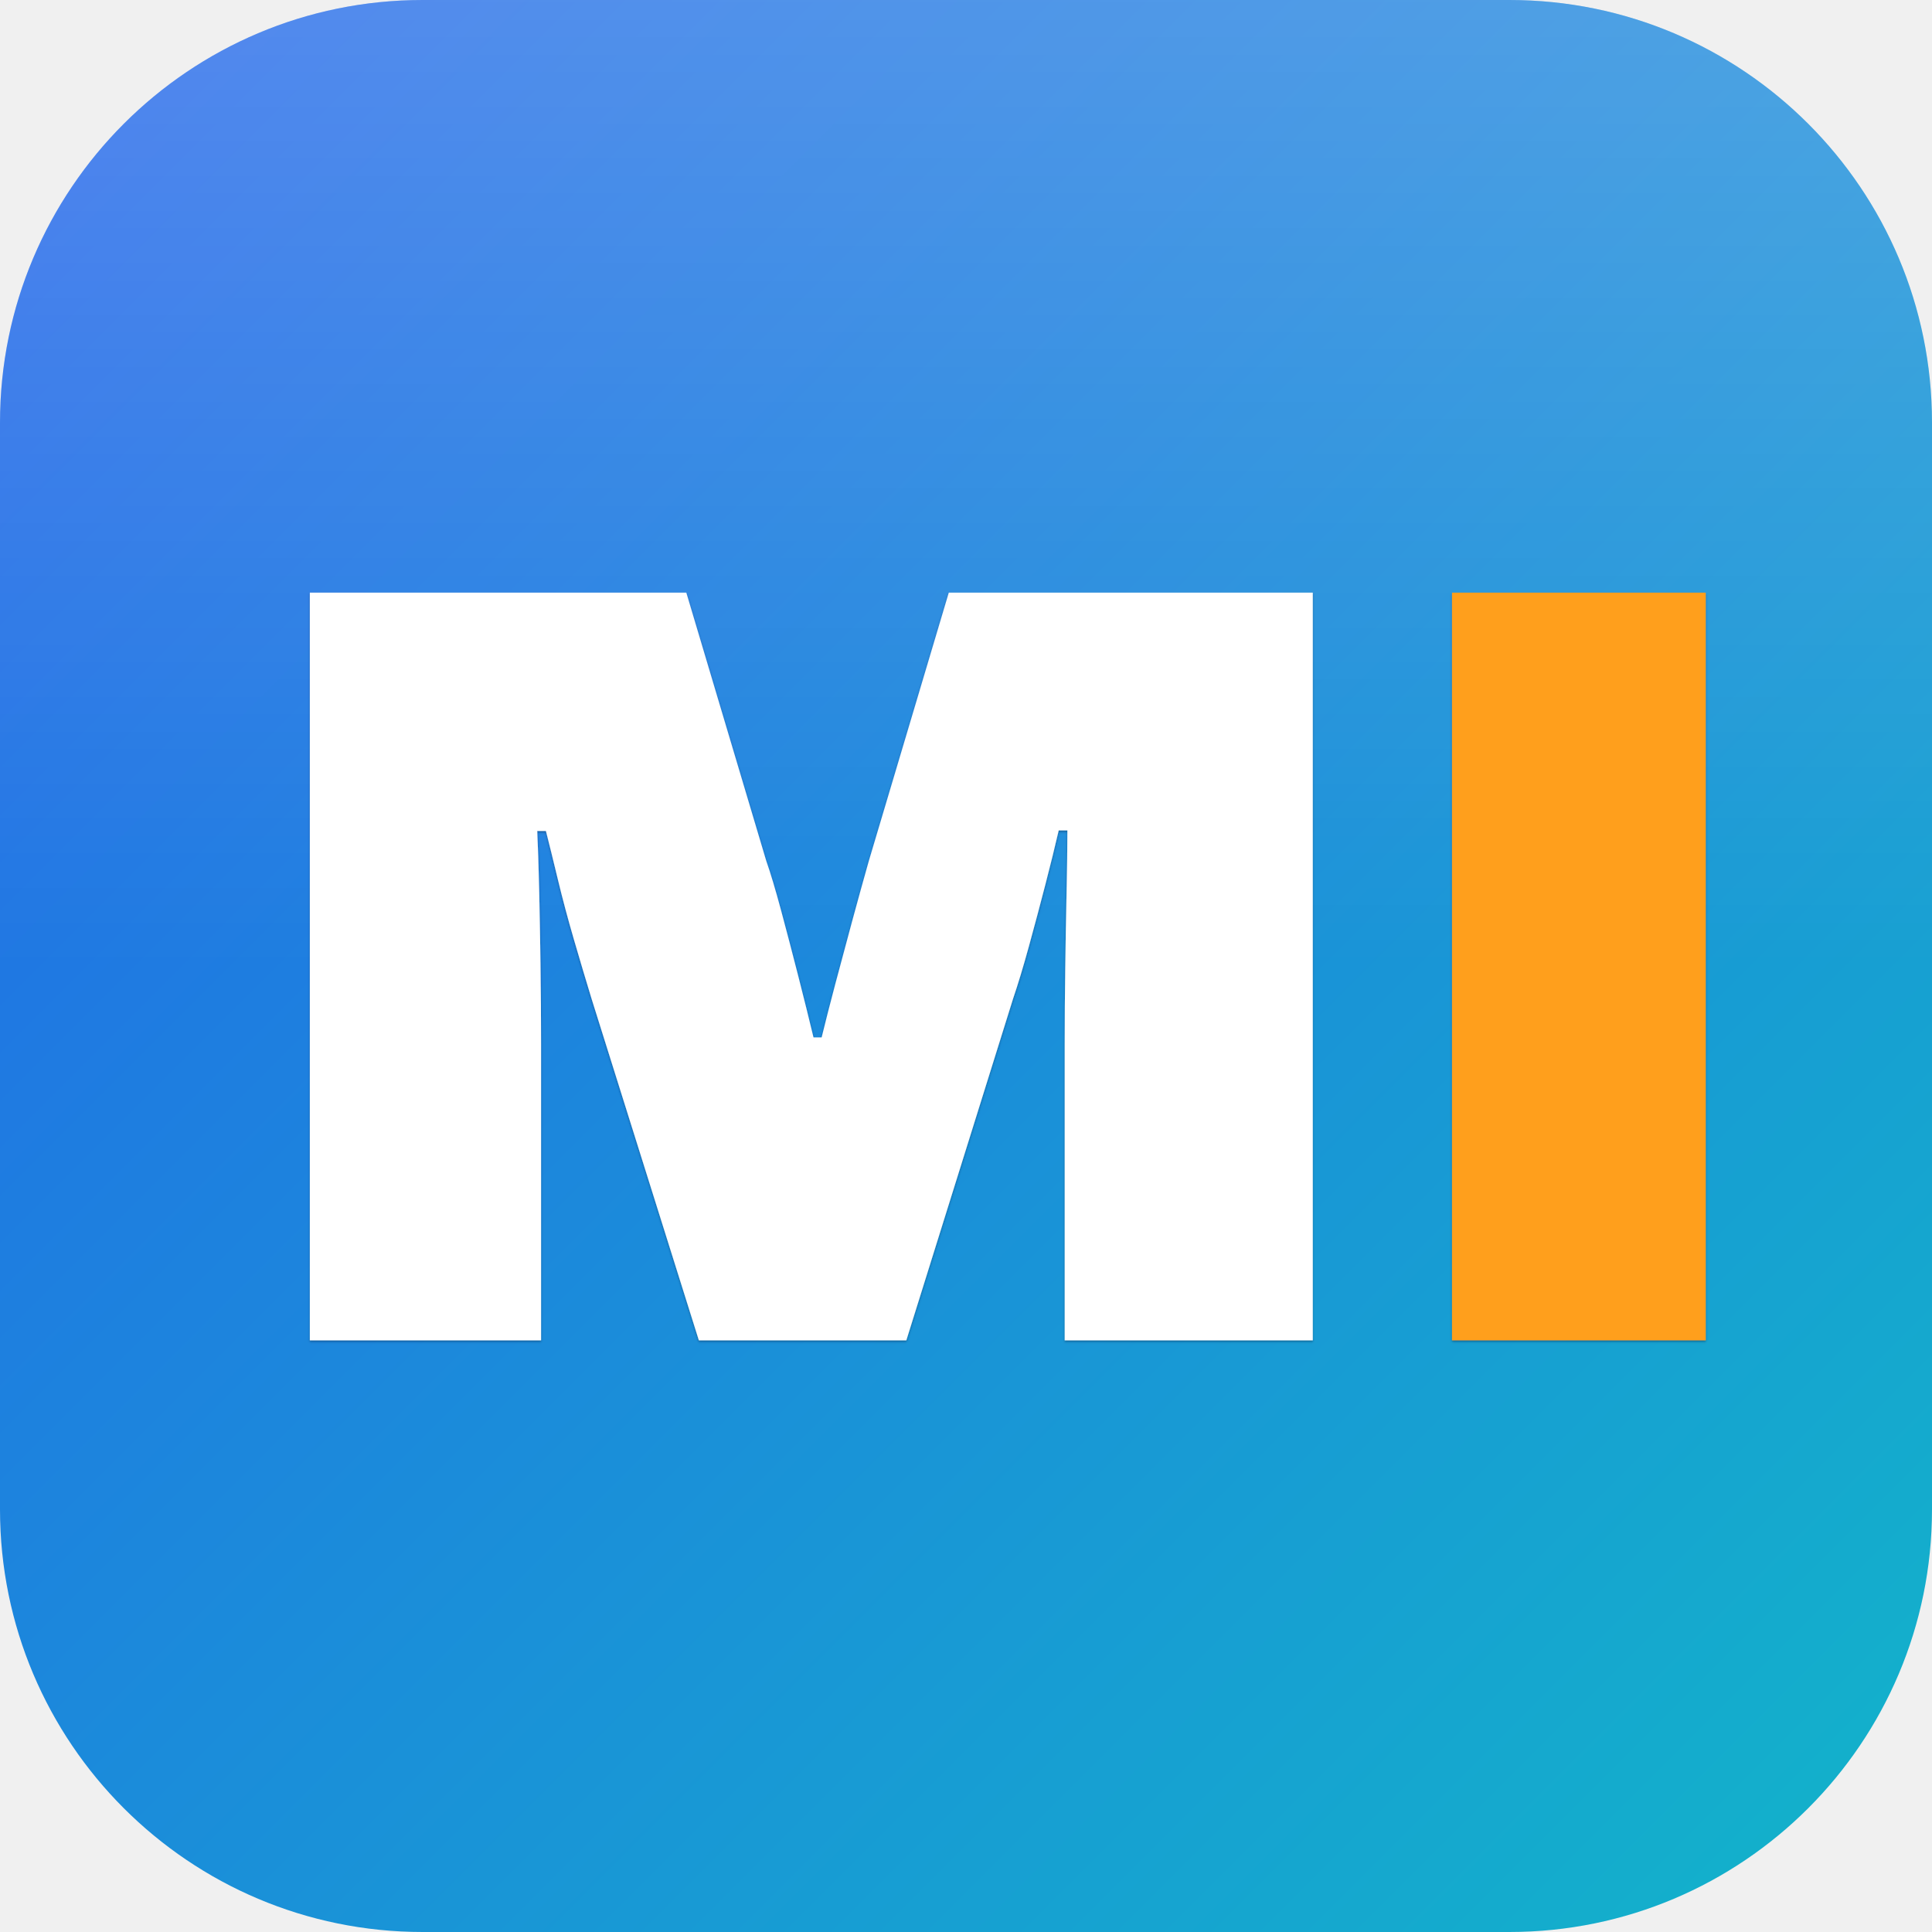
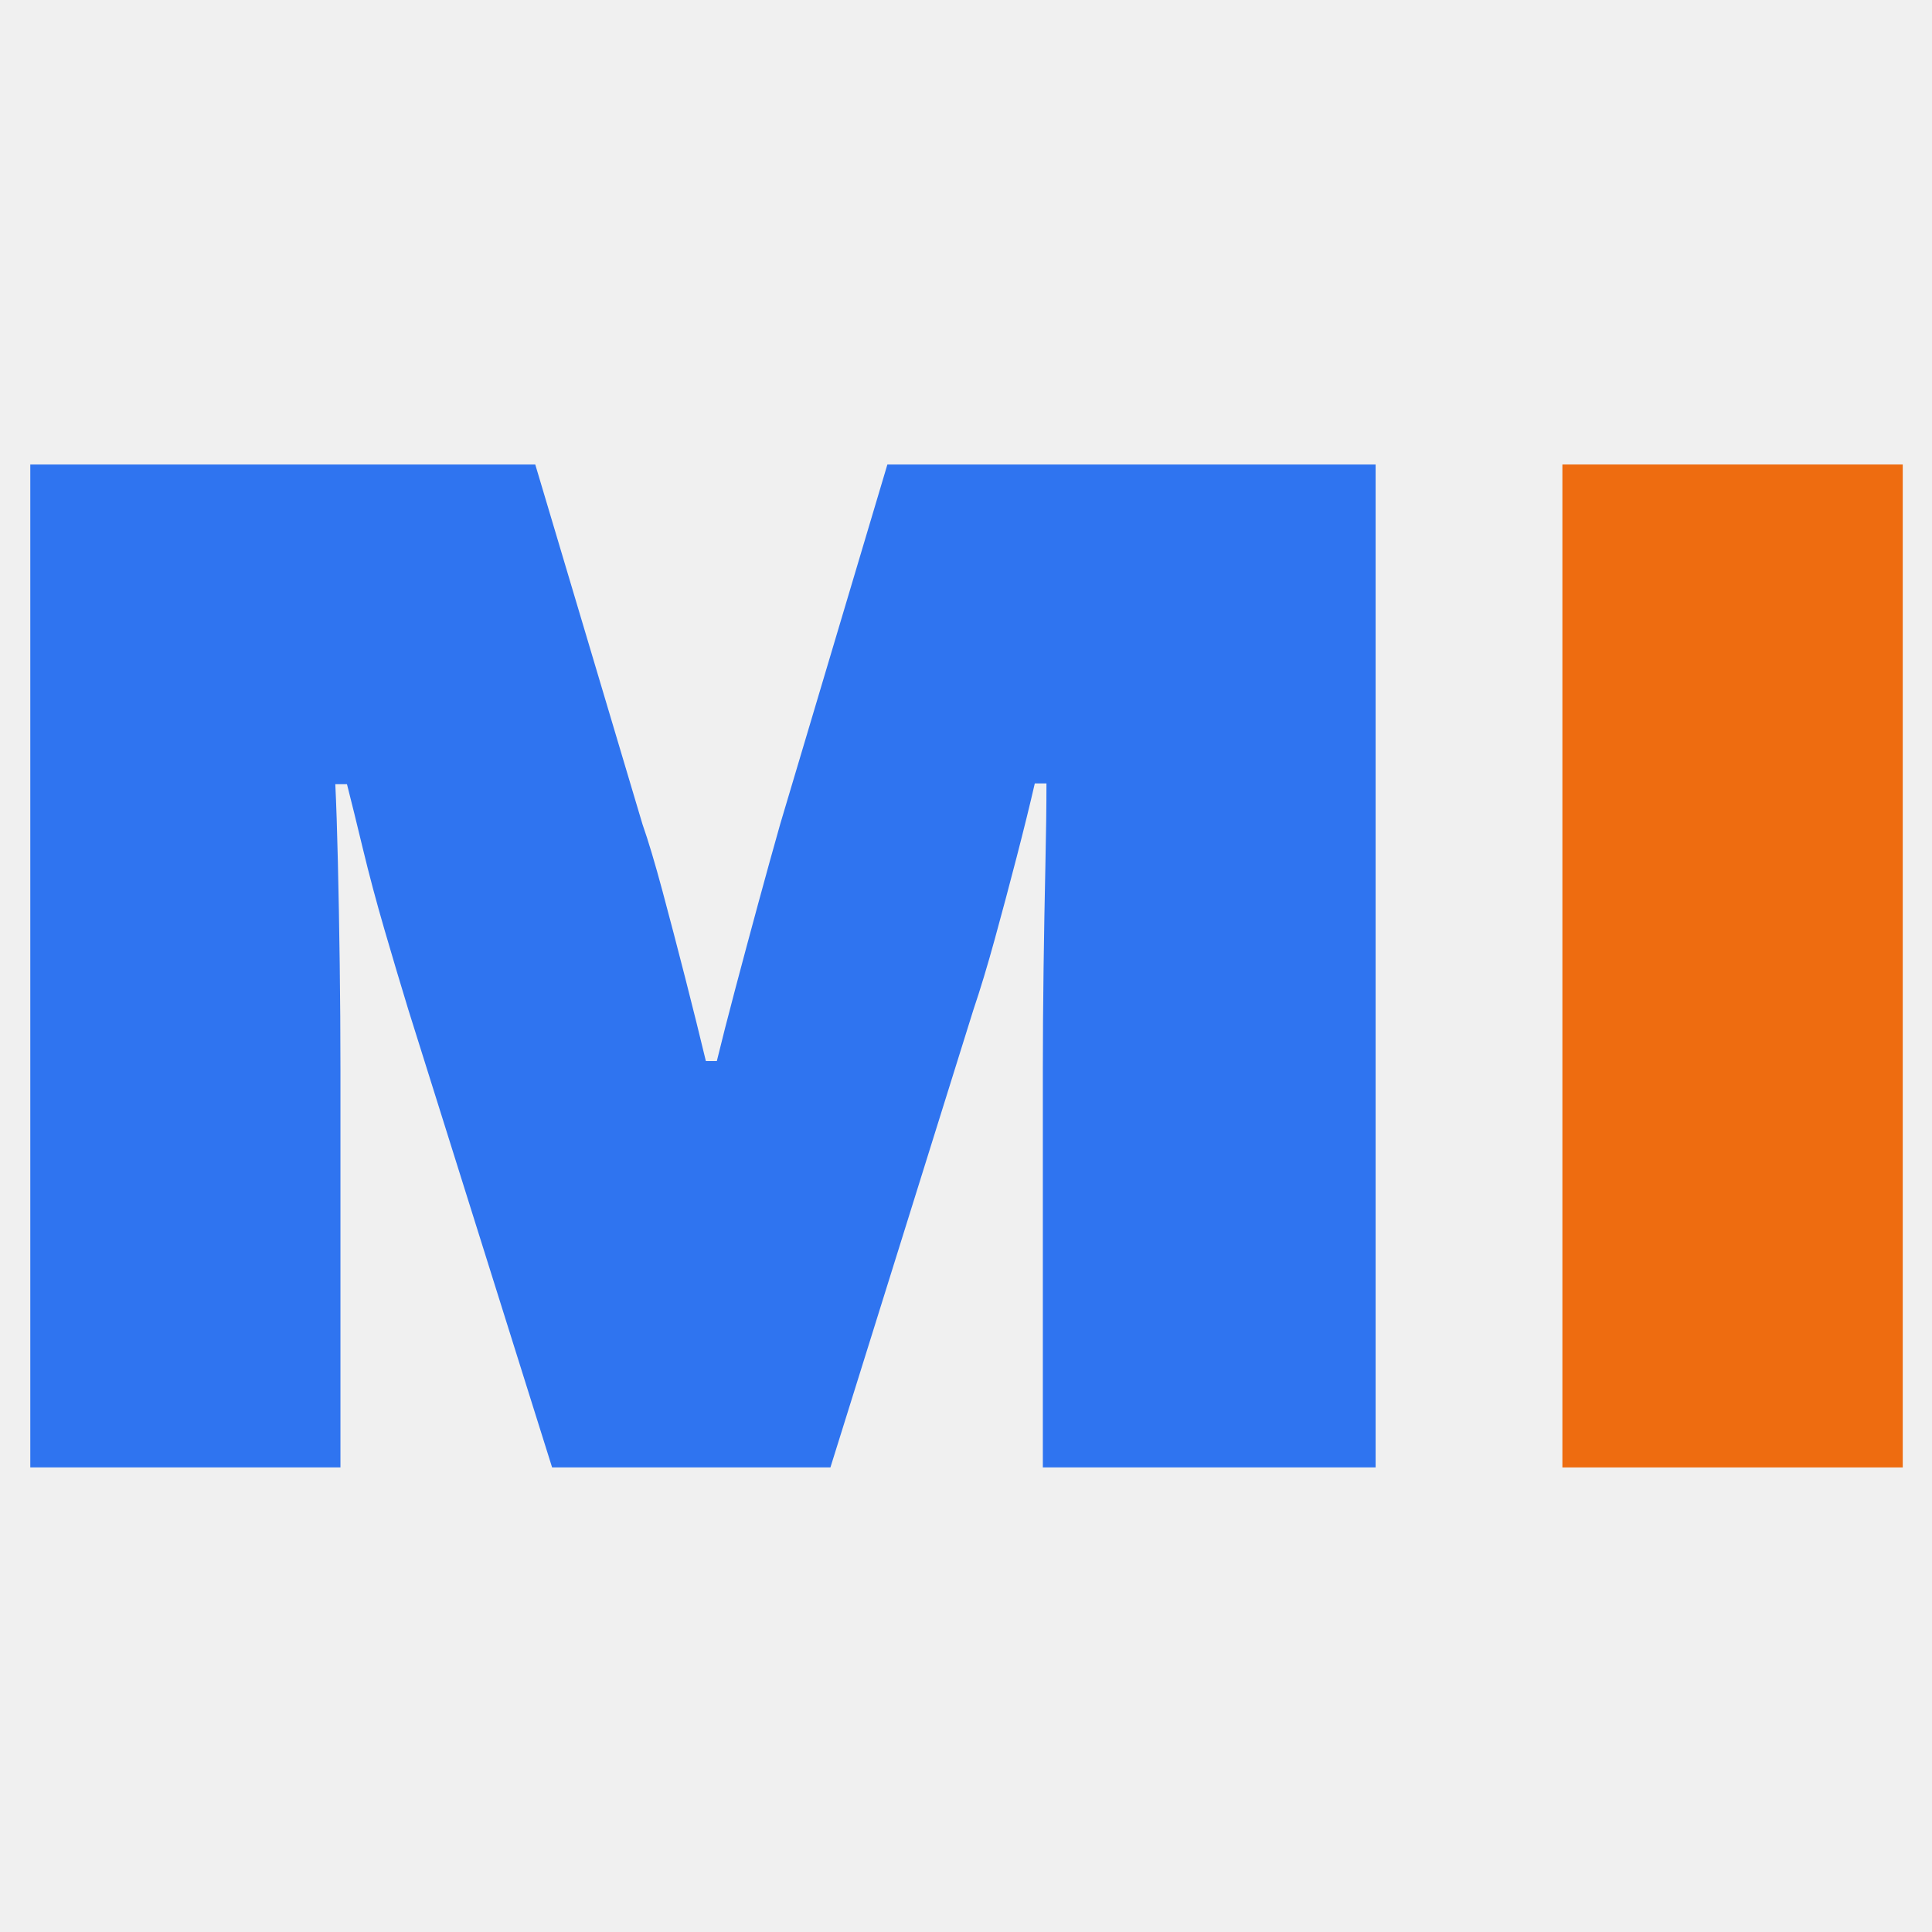
<svg xmlns="http://www.w3.org/2000/svg" viewBox="0 0 64 64">
-   <defs>
-     <linearGradient id="bg" x1="0" y1="0" x2="1" y2="1">
-       <stop offset="0" stop-color="#2463EB" />
-       <stop offset="1" stop-color="#12B5C9" />
-     </linearGradient>
-     <linearGradient id="hl" x1="0" y1="0" x2="0" y2="1">
-       <stop offset="0" stop-color="#FFFFFF" stop-opacity=".22" />
-       <stop offset=".5" stop-color="#FFFFFF" stop-opacity="0" />
-     </linearGradient>
-     <filter id="sh" x="-20%" y="-20%" width="140%" height="140%">
-       <feDropShadow dx="0" dy="1.2" stdDeviation="1.2" flood-color="#0B2545" flood-opacity=".45" />
-     </filter>
-   </defs>
-   <rect width="64" height="64" rx="14" fill="url(#bg)" />
-   <rect width="64" height="64" rx="14" fill="url(#hl)" />
-   <g transform="translate(7.6 44.4) scale(0.036)" filter="url(#sh)">
-     <path fill="#FFFFFF" d="M74 0V-688H420.398L493.958 -441.2Q499.878 -424.36 507.618 -395.56Q515.358 -366.76 523.378 -335.36Q531.398 -303.96 537.438 -278.76H544.958Q549.958 -299.32 557.458 -327.66Q564.958 -356.0 573.198 -386.32Q581.438 -416.64 588.398 -441.2L661.958 -688.0H996.876V0.0H768.597V-272.959Q768.597 -305.759 769.097 -342.26Q769.597 -378.76 770.337 -412.44Q771.077 -446.12 771.077 -469.2H763.077Q758.157 -447.76 750.737 -419.08Q743.317 -390.4 735.637 -362.46Q727.957 -334.521 720.997 -314.041L622.877 0.0H431.958L333.319 -314.041Q325.439 -339.8 317.019 -368.7Q308.599 -397.6 302.159 -424.36Q295.719 -451.12 291.239 -468.68H283.239Q284.239 -448.0 284.999 -415.52Q285.759 -383.04 286.259 -346.079Q286.759 -309.119 286.759 -272.959V0.0Z" />
-     <path fill="#FF9F1C" d="M1125 0V-688H1358.479V0.0Z" />
+   <g transform="translate(-2.57 48.61) scale(0.04829)">
+     <path fill="#2F74F0" d="M74 0V-688H420.398L493.958 -441.2Q499.878 -424.36 507.618 -395.56Q515.358 -366.76 523.378 -335.36Q531.398 -303.96 537.438 -278.76H544.958Q549.958 -299.32 557.458 -327.66Q564.958 -356.0 573.198 -386.32Q581.438 -416.64 588.398 -441.2L661.958 -688.0H996.876V0.0H768.597V-272.959Q768.597 -305.759 769.097 -342.26Q769.597 -378.76 770.337 -412.44Q771.077 -446.12 771.077 -469.2H763.077Q758.157 -447.76 750.737 -419.08Q743.317 -390.4 735.637 -362.46Q727.957 -334.521 720.997 -314.041L622.877 0.0H431.958L333.319 -314.041Q325.439 -339.8 317.019 -368.7Q308.599 -397.6 302.159 -424.36Q295.719 -451.12 291.239 -468.68H283.239Q284.239 -448.0 284.999 -415.52Q285.759 -383.04 286.259 -346.079Q286.759 -309.119 286.759 -272.959V0.0Z" />
+     <path fill="#EE6C10" d="M1125 0V-688H1358.479V0.0Z" />
  </g>
</svg>
